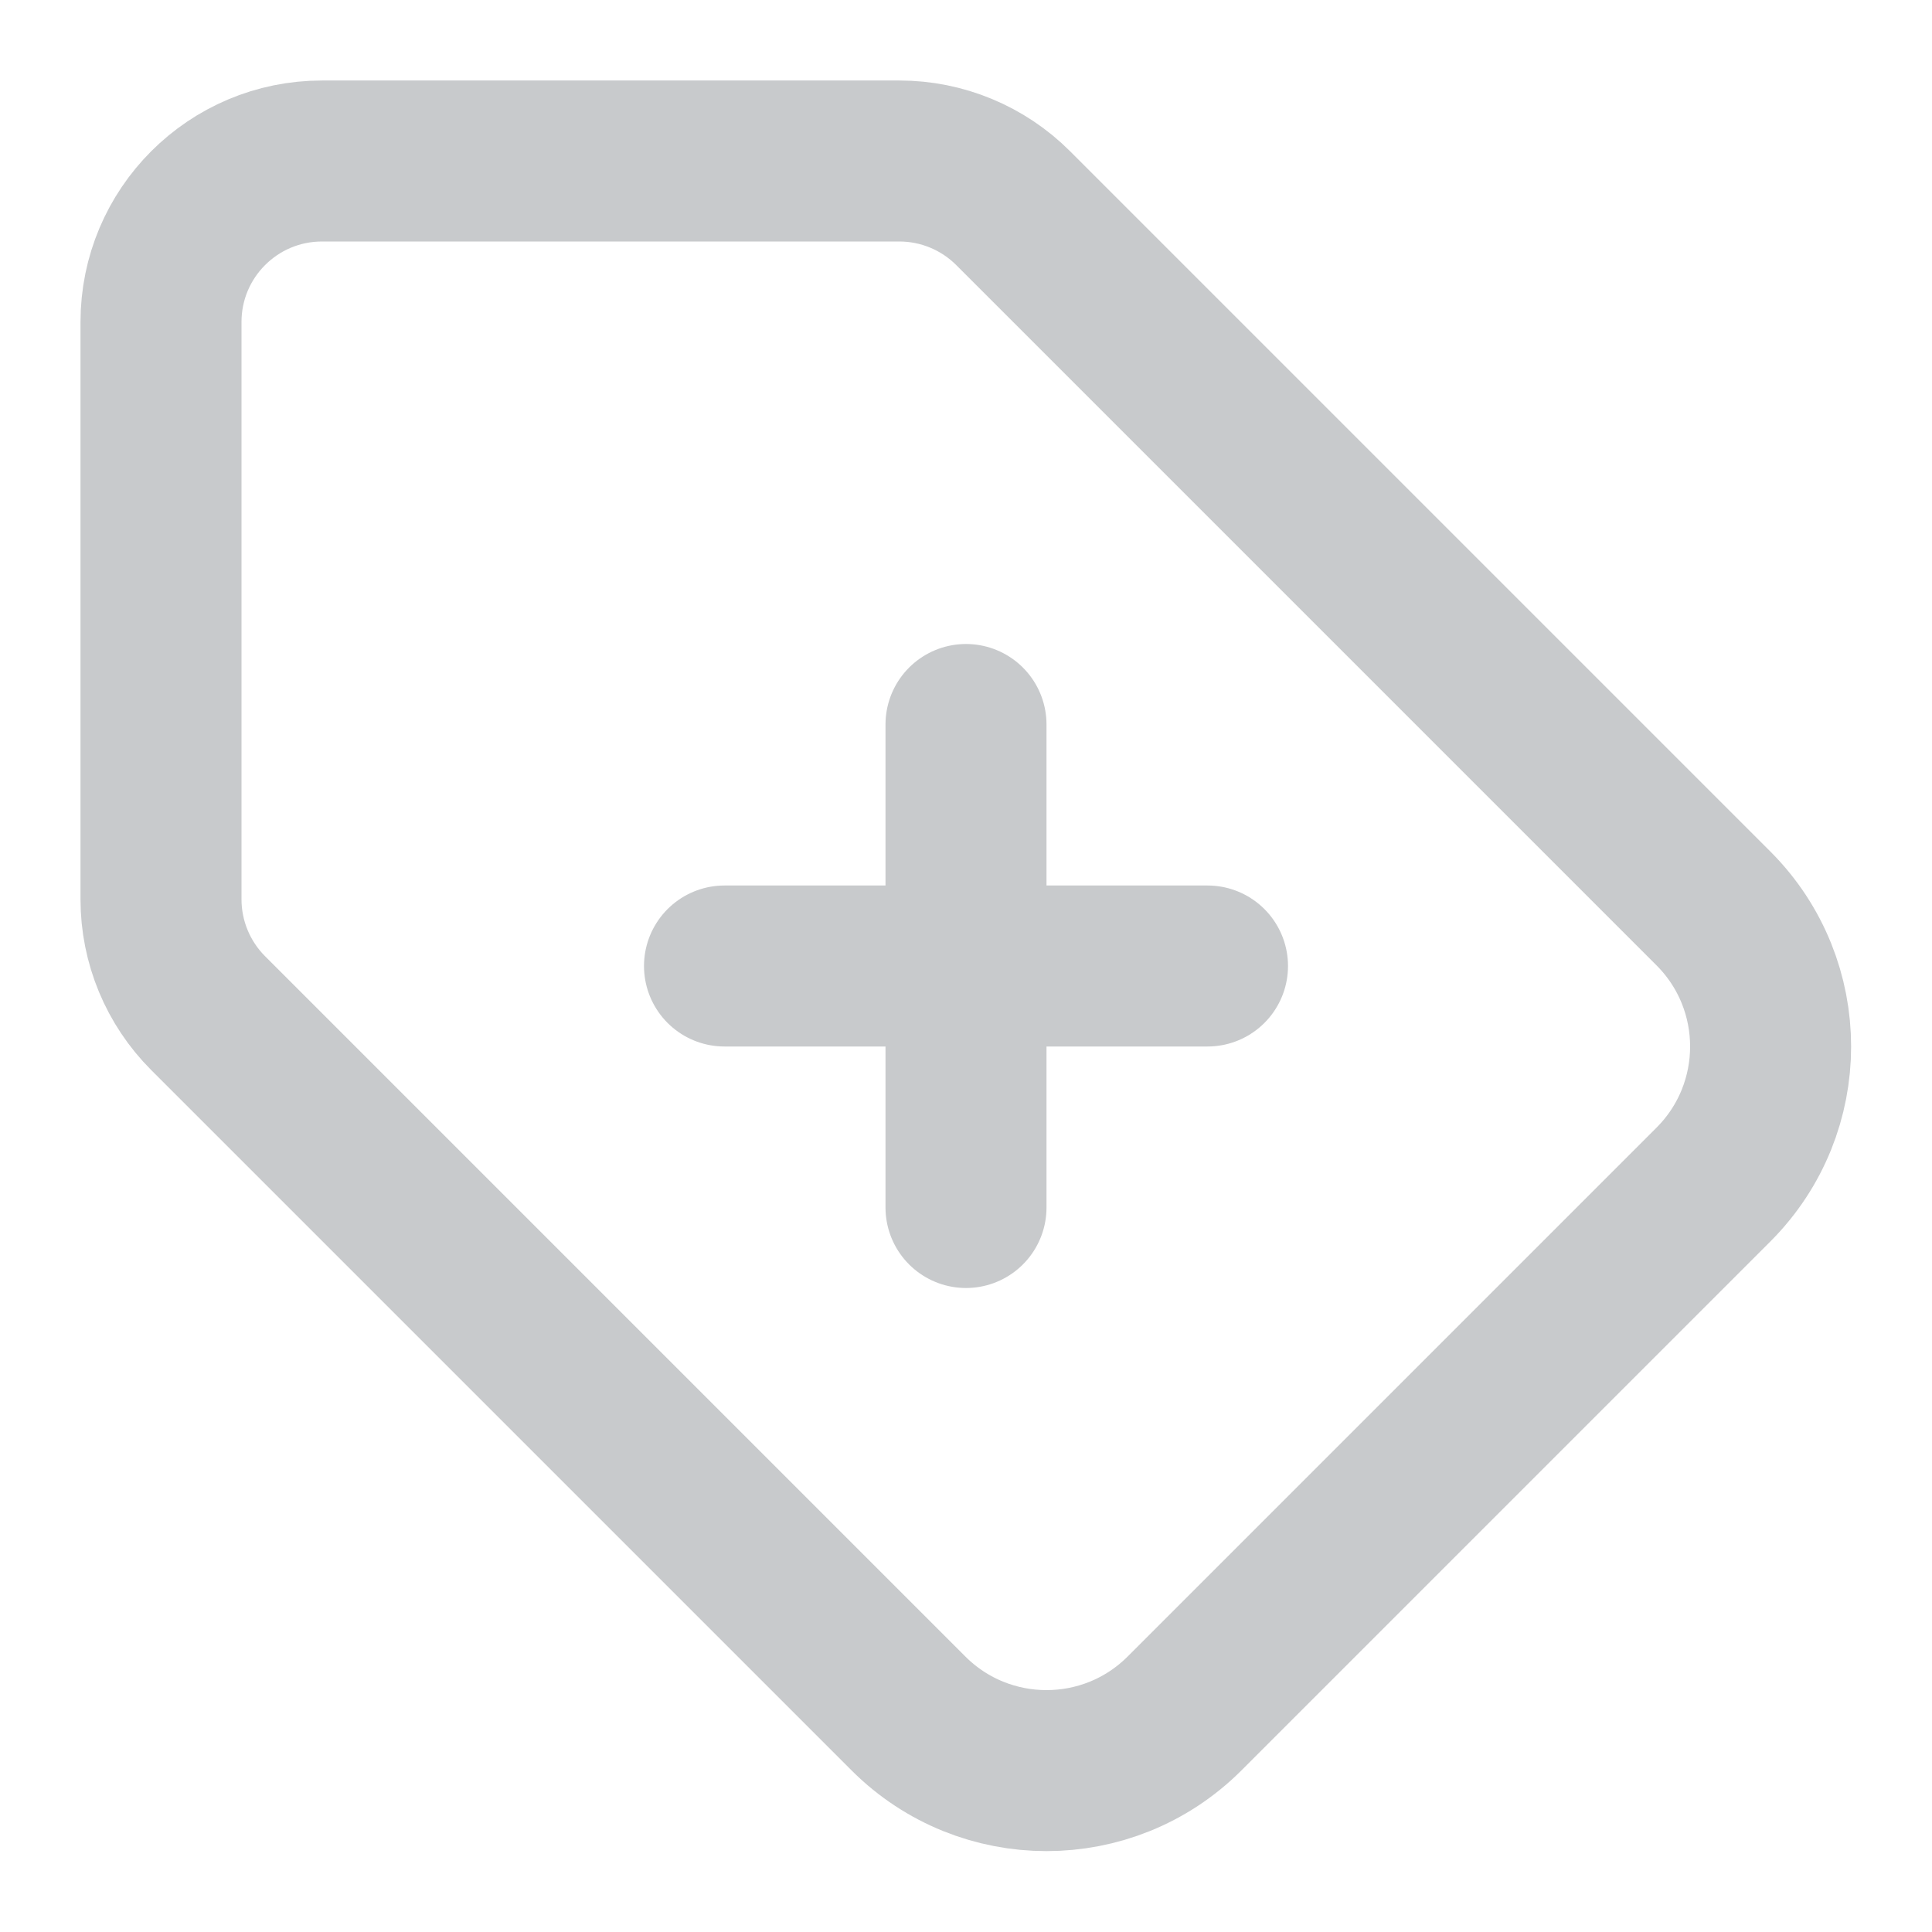
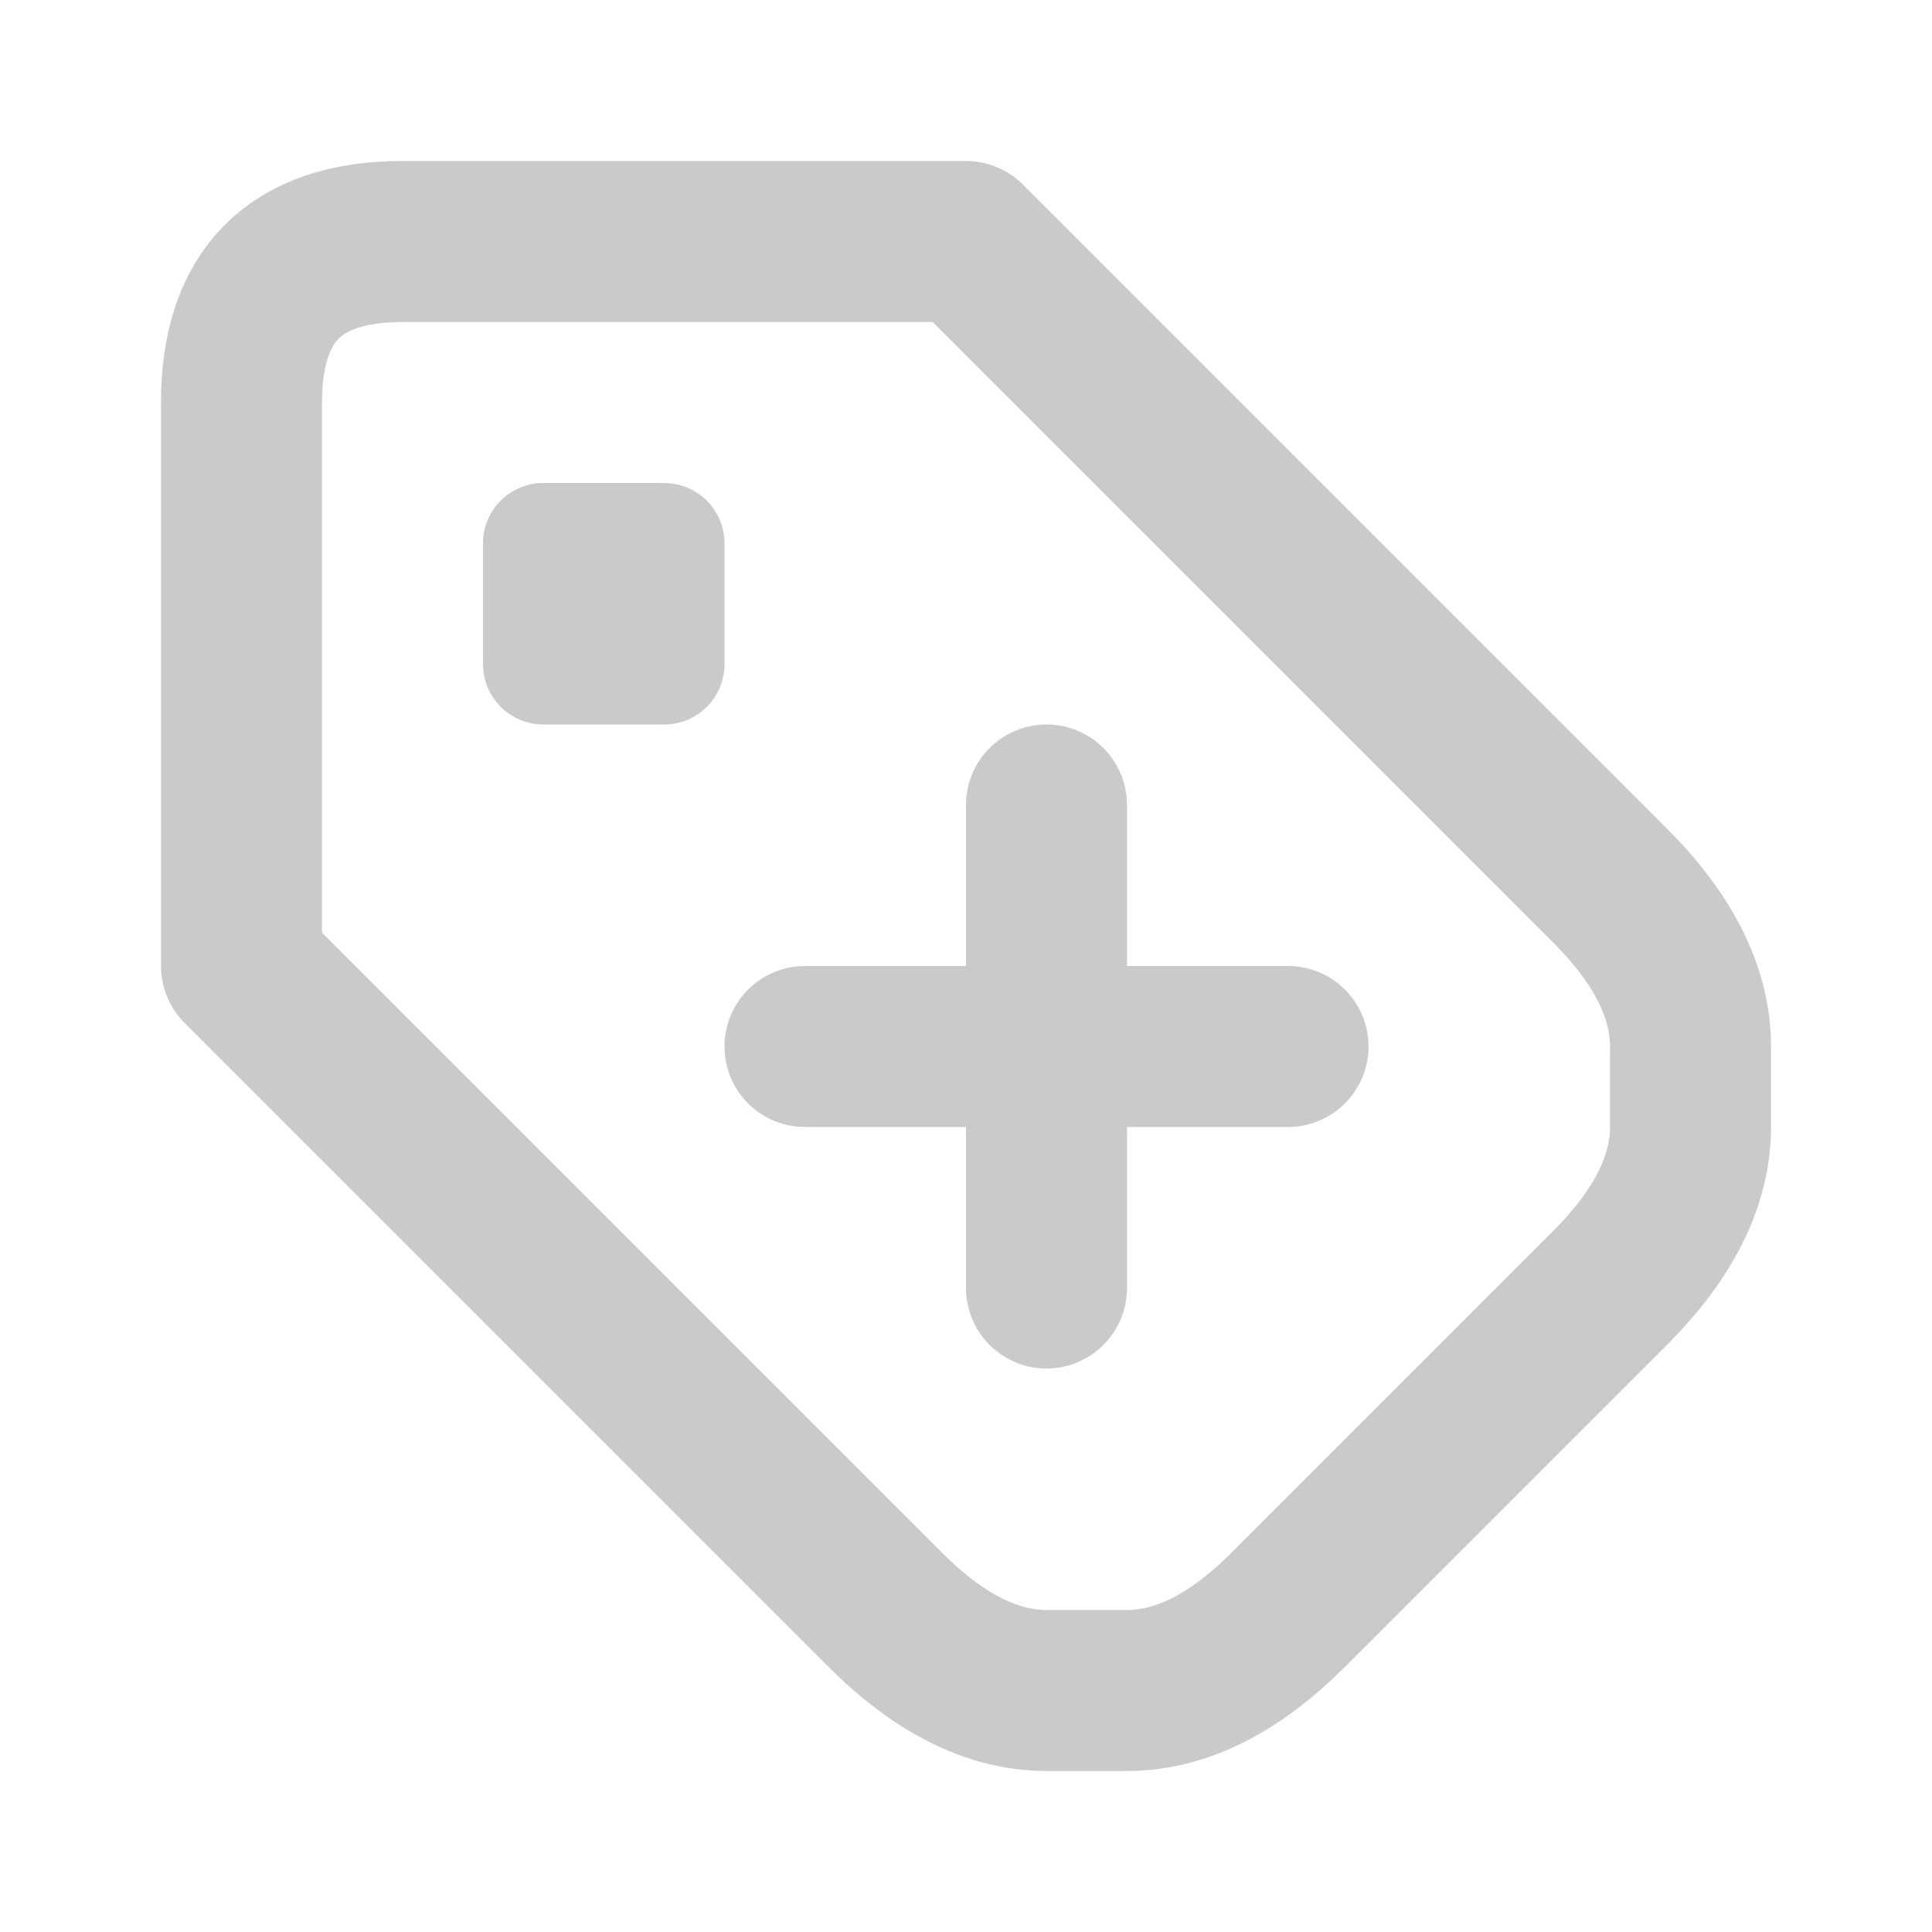
<svg xmlns="http://www.w3.org/2000/svg" width="24" height="24" viewBox="0 0 24 24" fill="none" stroke="#c8cacc" stroke-width="2" stroke-linecap="round" stroke-linejoin="round">
-   <path d="M12.586 2.586A2 2 0 0 0 11.172 2H4a2 2 0 0 0-2 2v7.172a2 2 0 0 0 .586 1.414l8.704 8.704a2.426 2.426 0 0 0 3.42 0l6.58-6.58a2.426 2.426 0 0 0 0-3.42z" />
-   <path d="M12 9v6" />
-   <path d="M9 12h6" />
+   <path d="M5 3h7l8 8q1 1 1 2v1q0 1-1 2l-4 4q-1 1-2 1h-1q-1 0-2-1l-8-8V5q0-2 2-2zM13 10v6M10 13h6" />
+   <rect x="6" y="6" width="3" height="3" rx="0.75" fill="#c8cacc" stroke="none" />
</svg>
